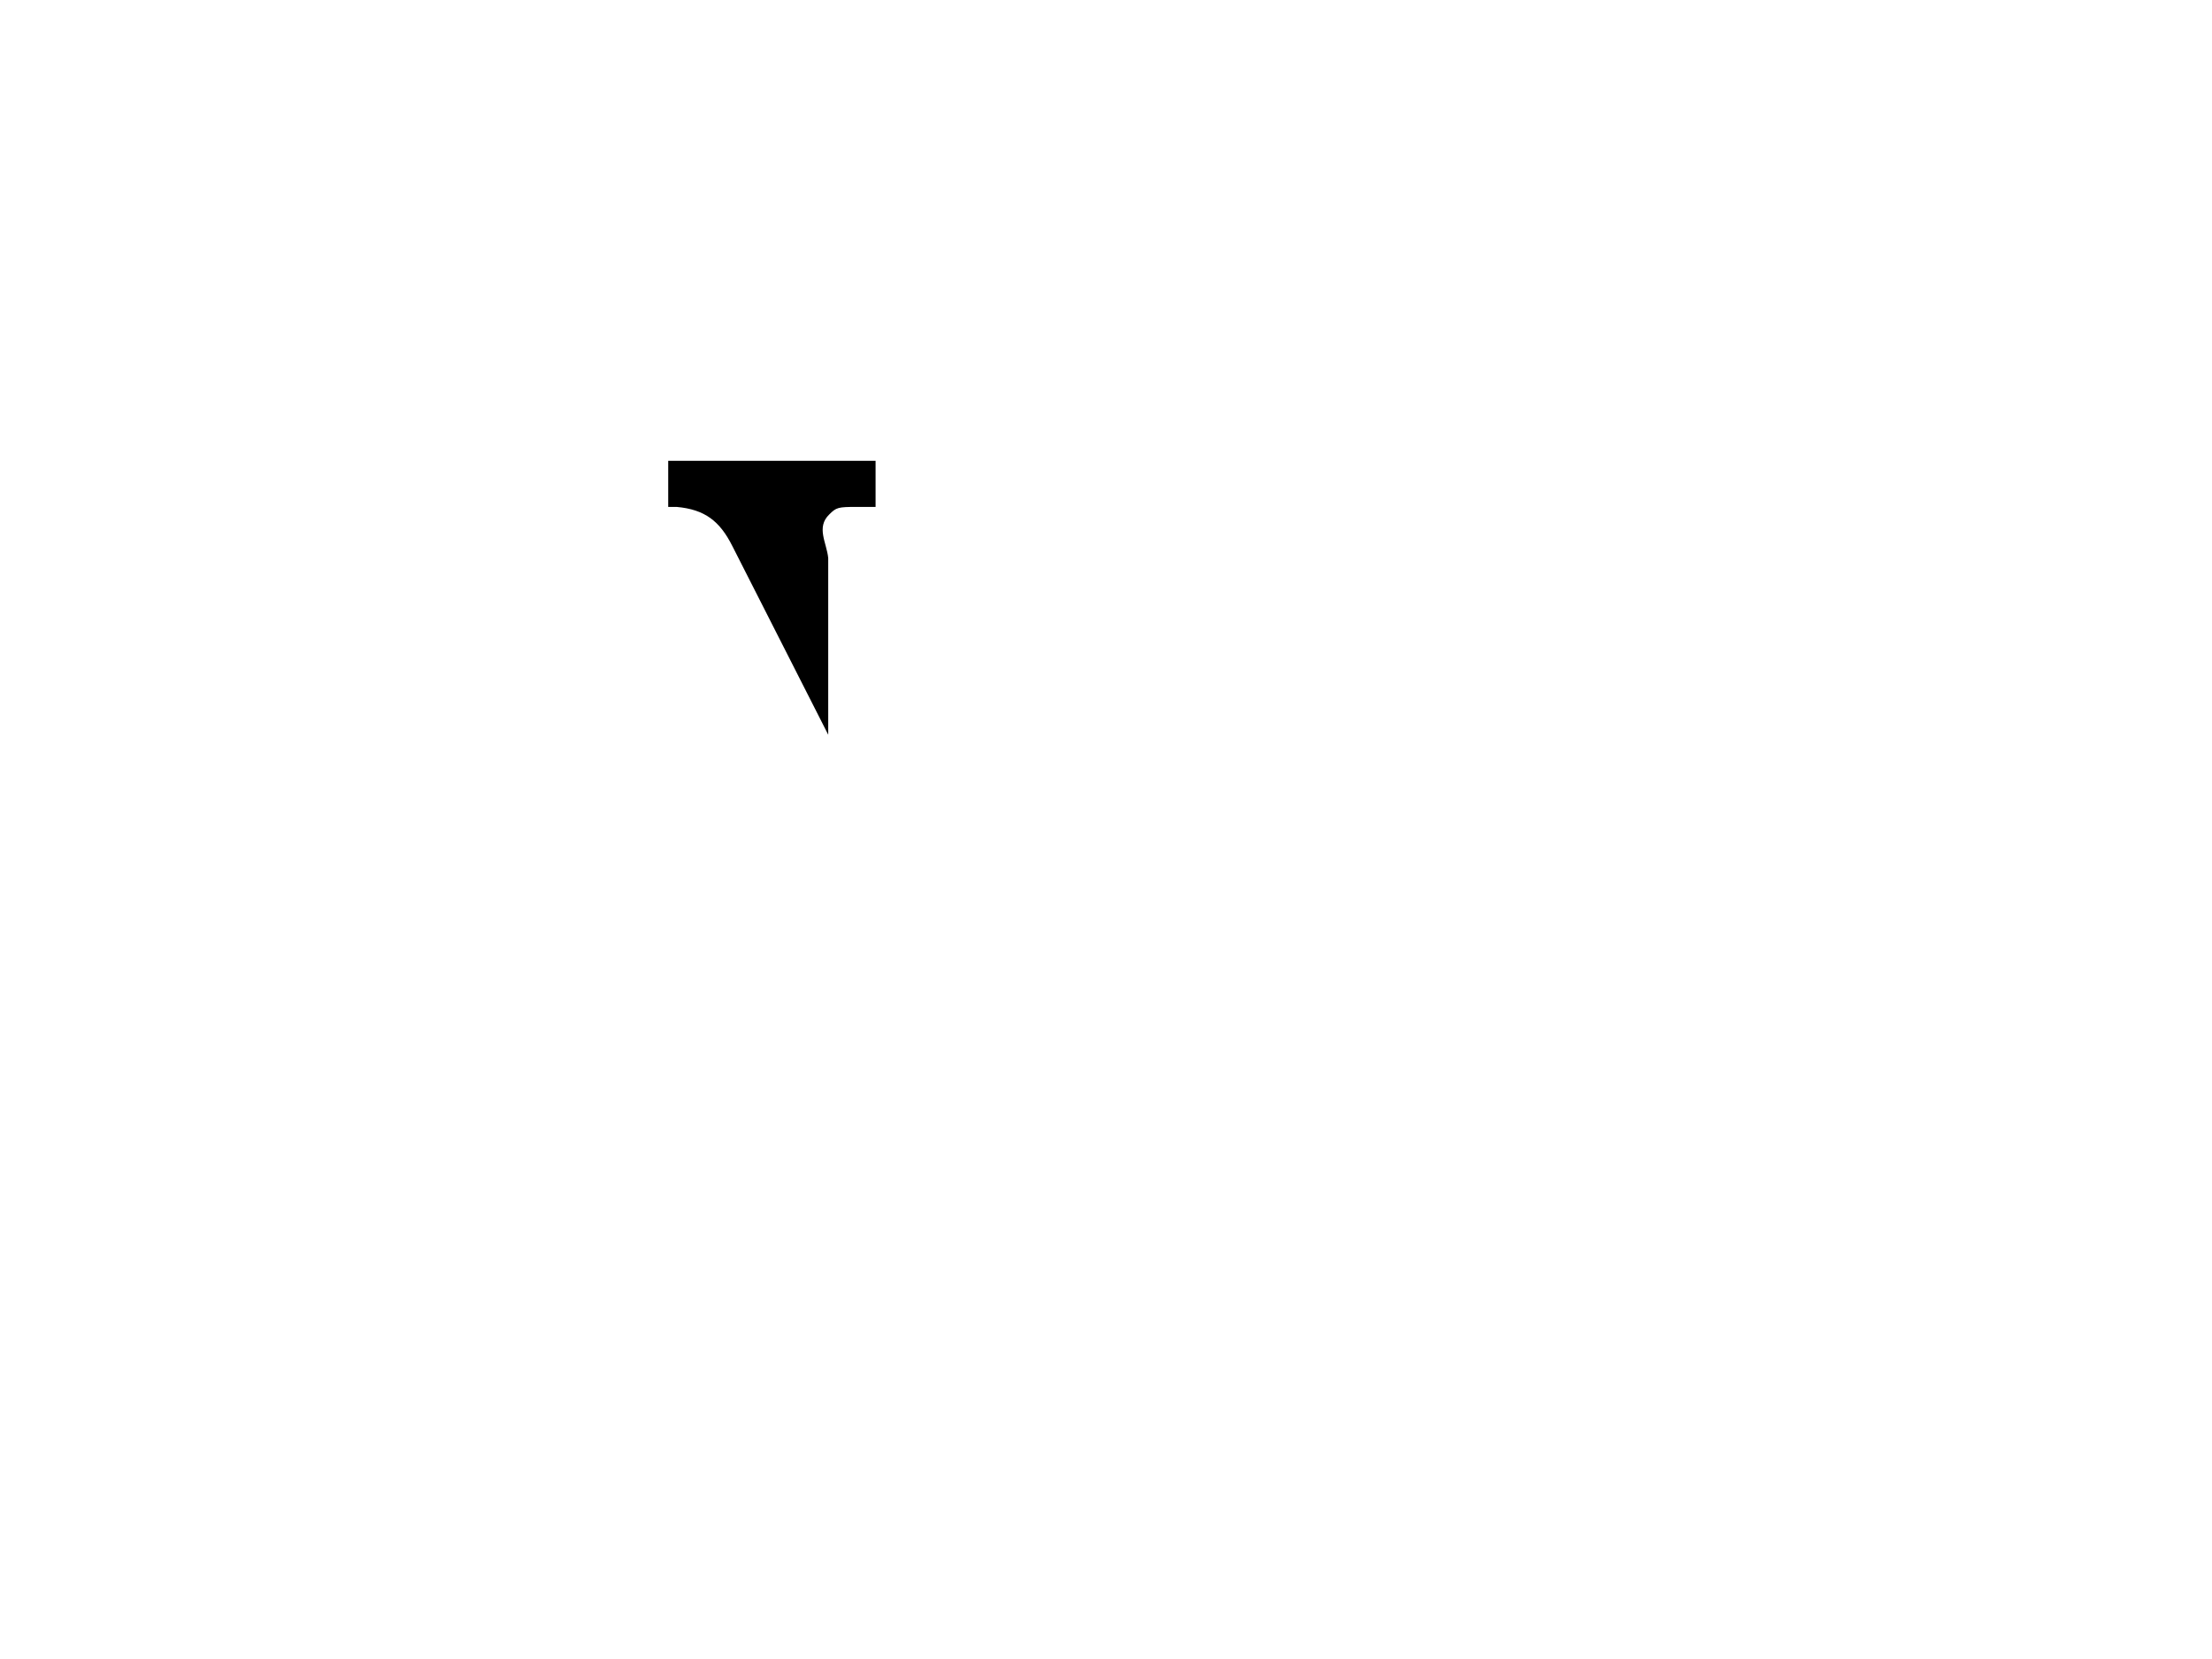
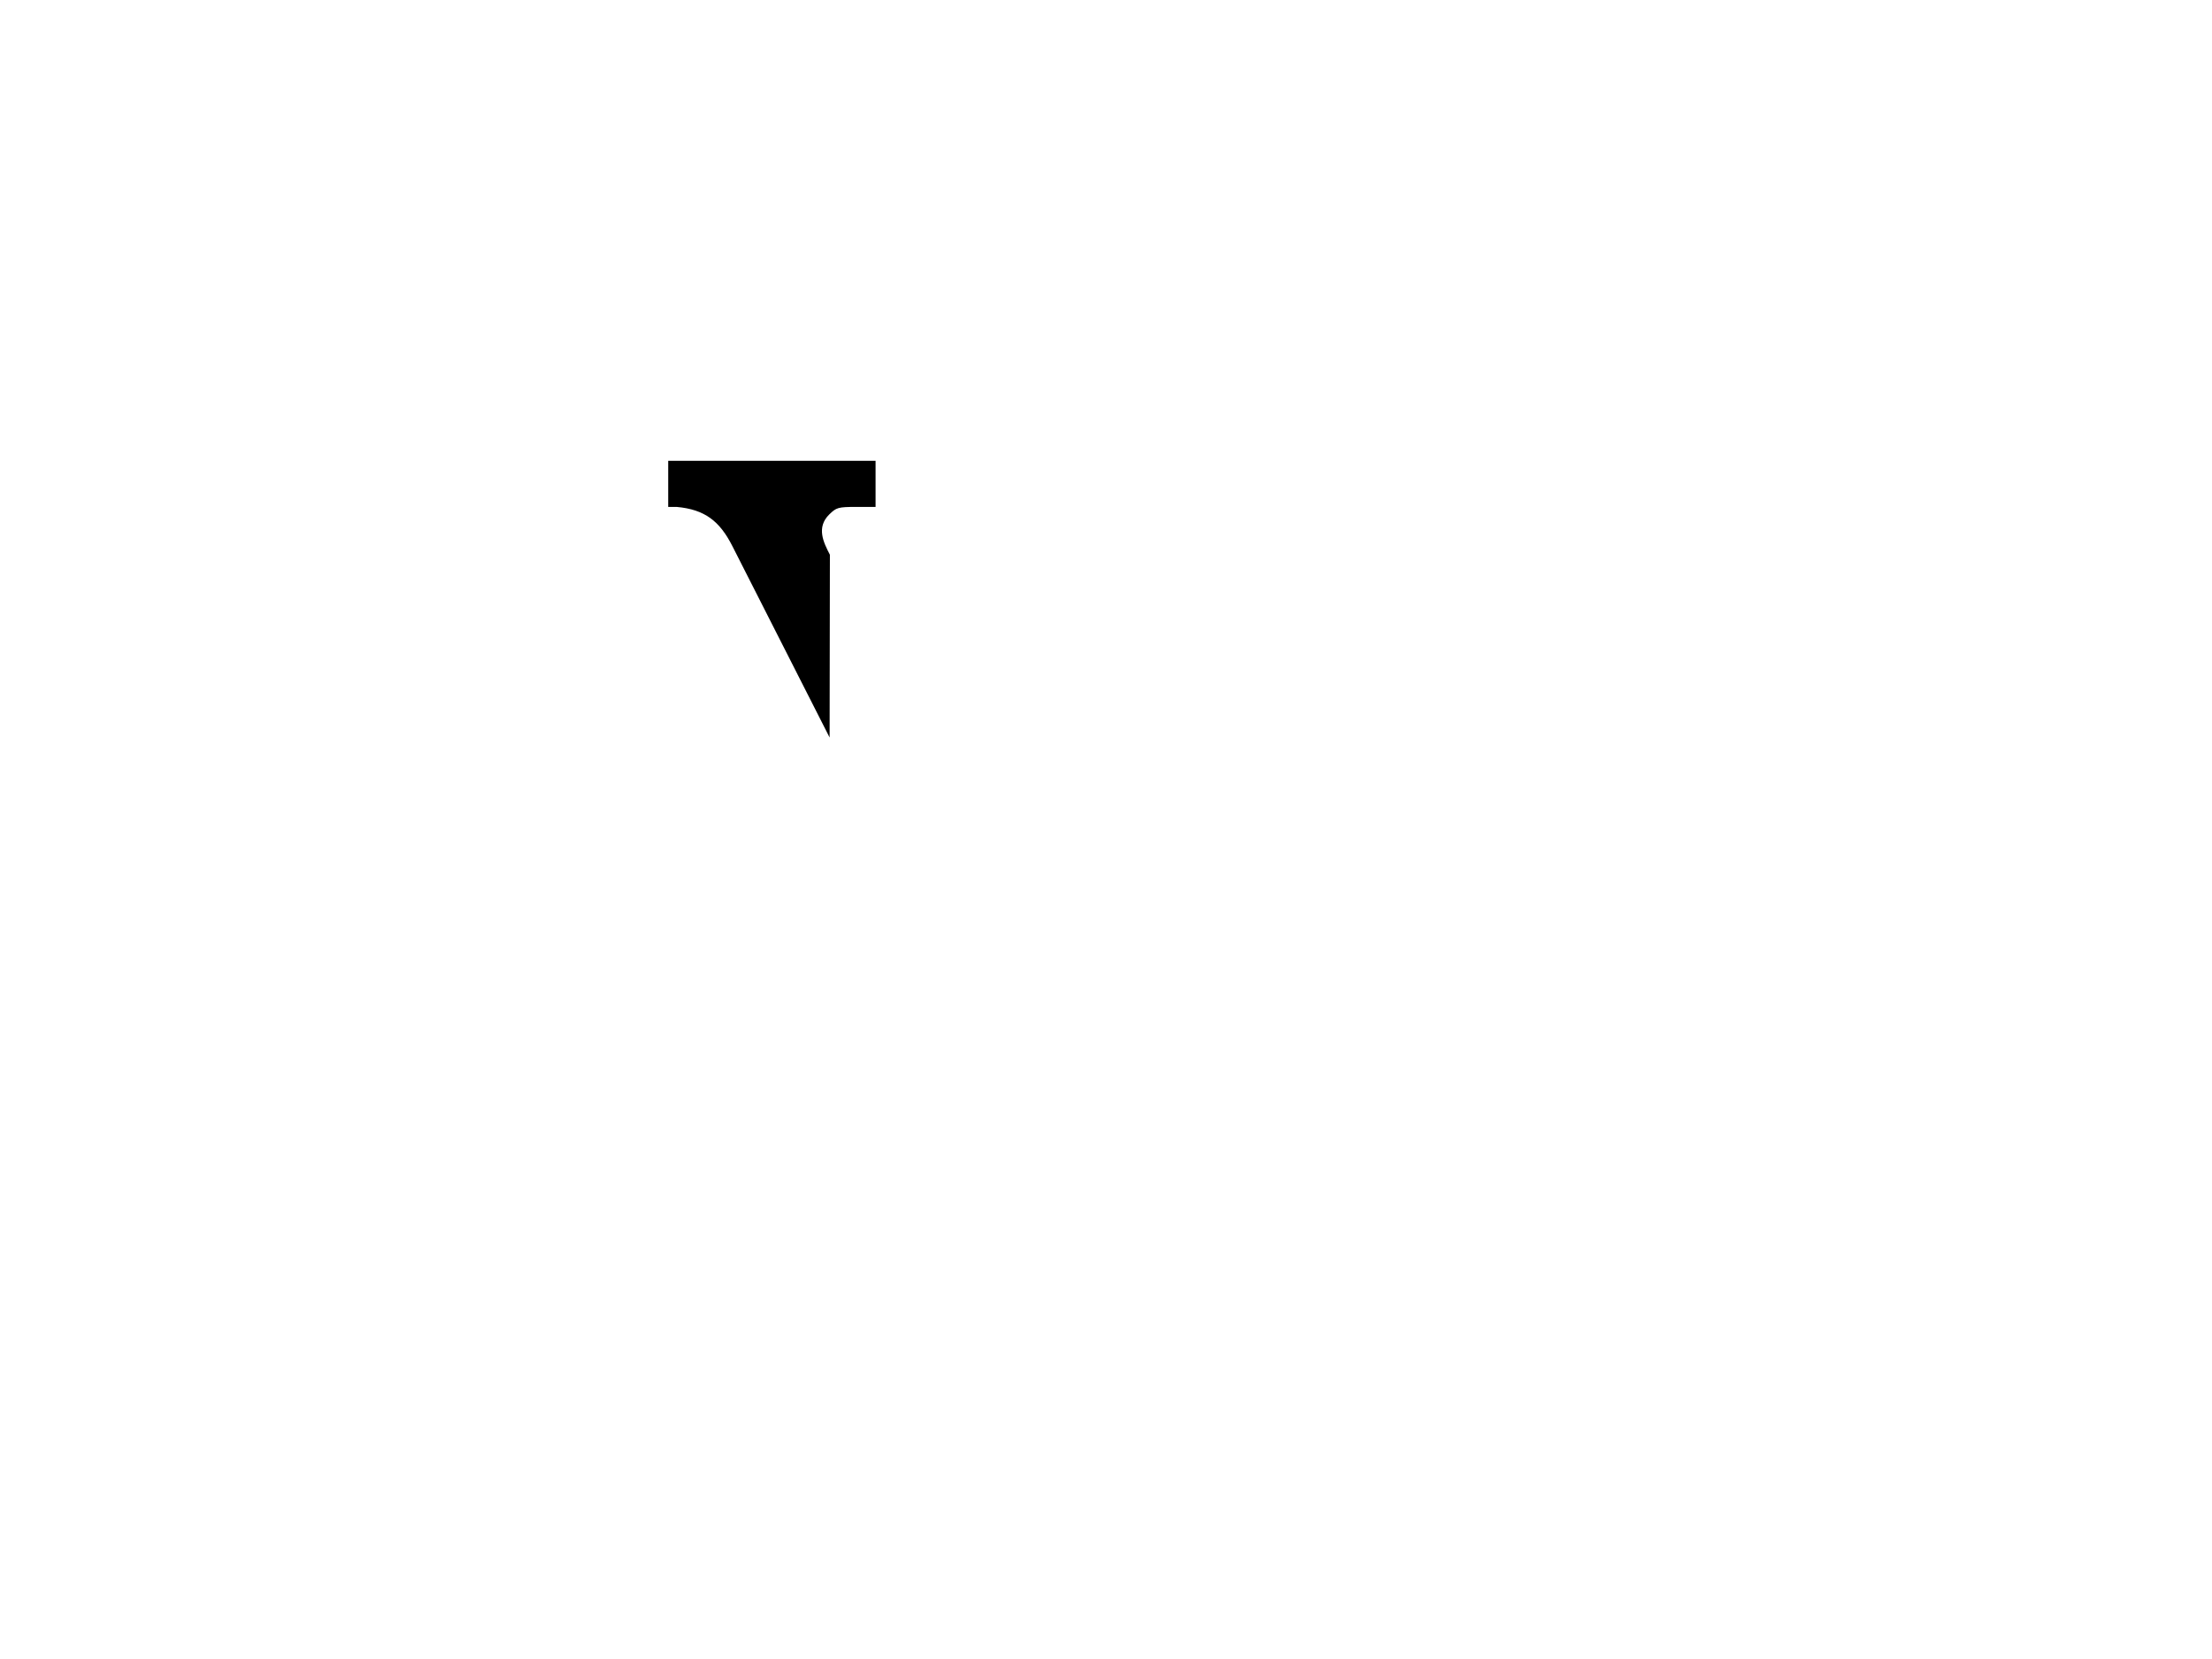
<svg xmlns="http://www.w3.org/2000/svg" version="1.0" width="864" height="648">
-   <path d="M 286.049,213.282 C 281.153,203.547 275.329,198.998 264.318,198 L 261,198 L 261,180 L 342,180 L 342,198 L 334.423,198 C 327.382,198 326.639,198.207 323.923,200.923 C 318.675,205.986 322.925,212.001 323.5,217.989 L 323.5,286.98 L 286.049,213.282 z" />
+   <path d="M 286.049,213.282 C 281.113,203.567 275.329,198.998 264.318,198 l -3.318,0 0,-18 81,0 0,18 -7.577,0 c -7.041,0 -7.752,0.239 -10.5,2.923 -5.216,5.095 -2.202,11.078 0.233,15.753 l -0.109,71.397 -37.998,-74.791 z" />
</svg>
